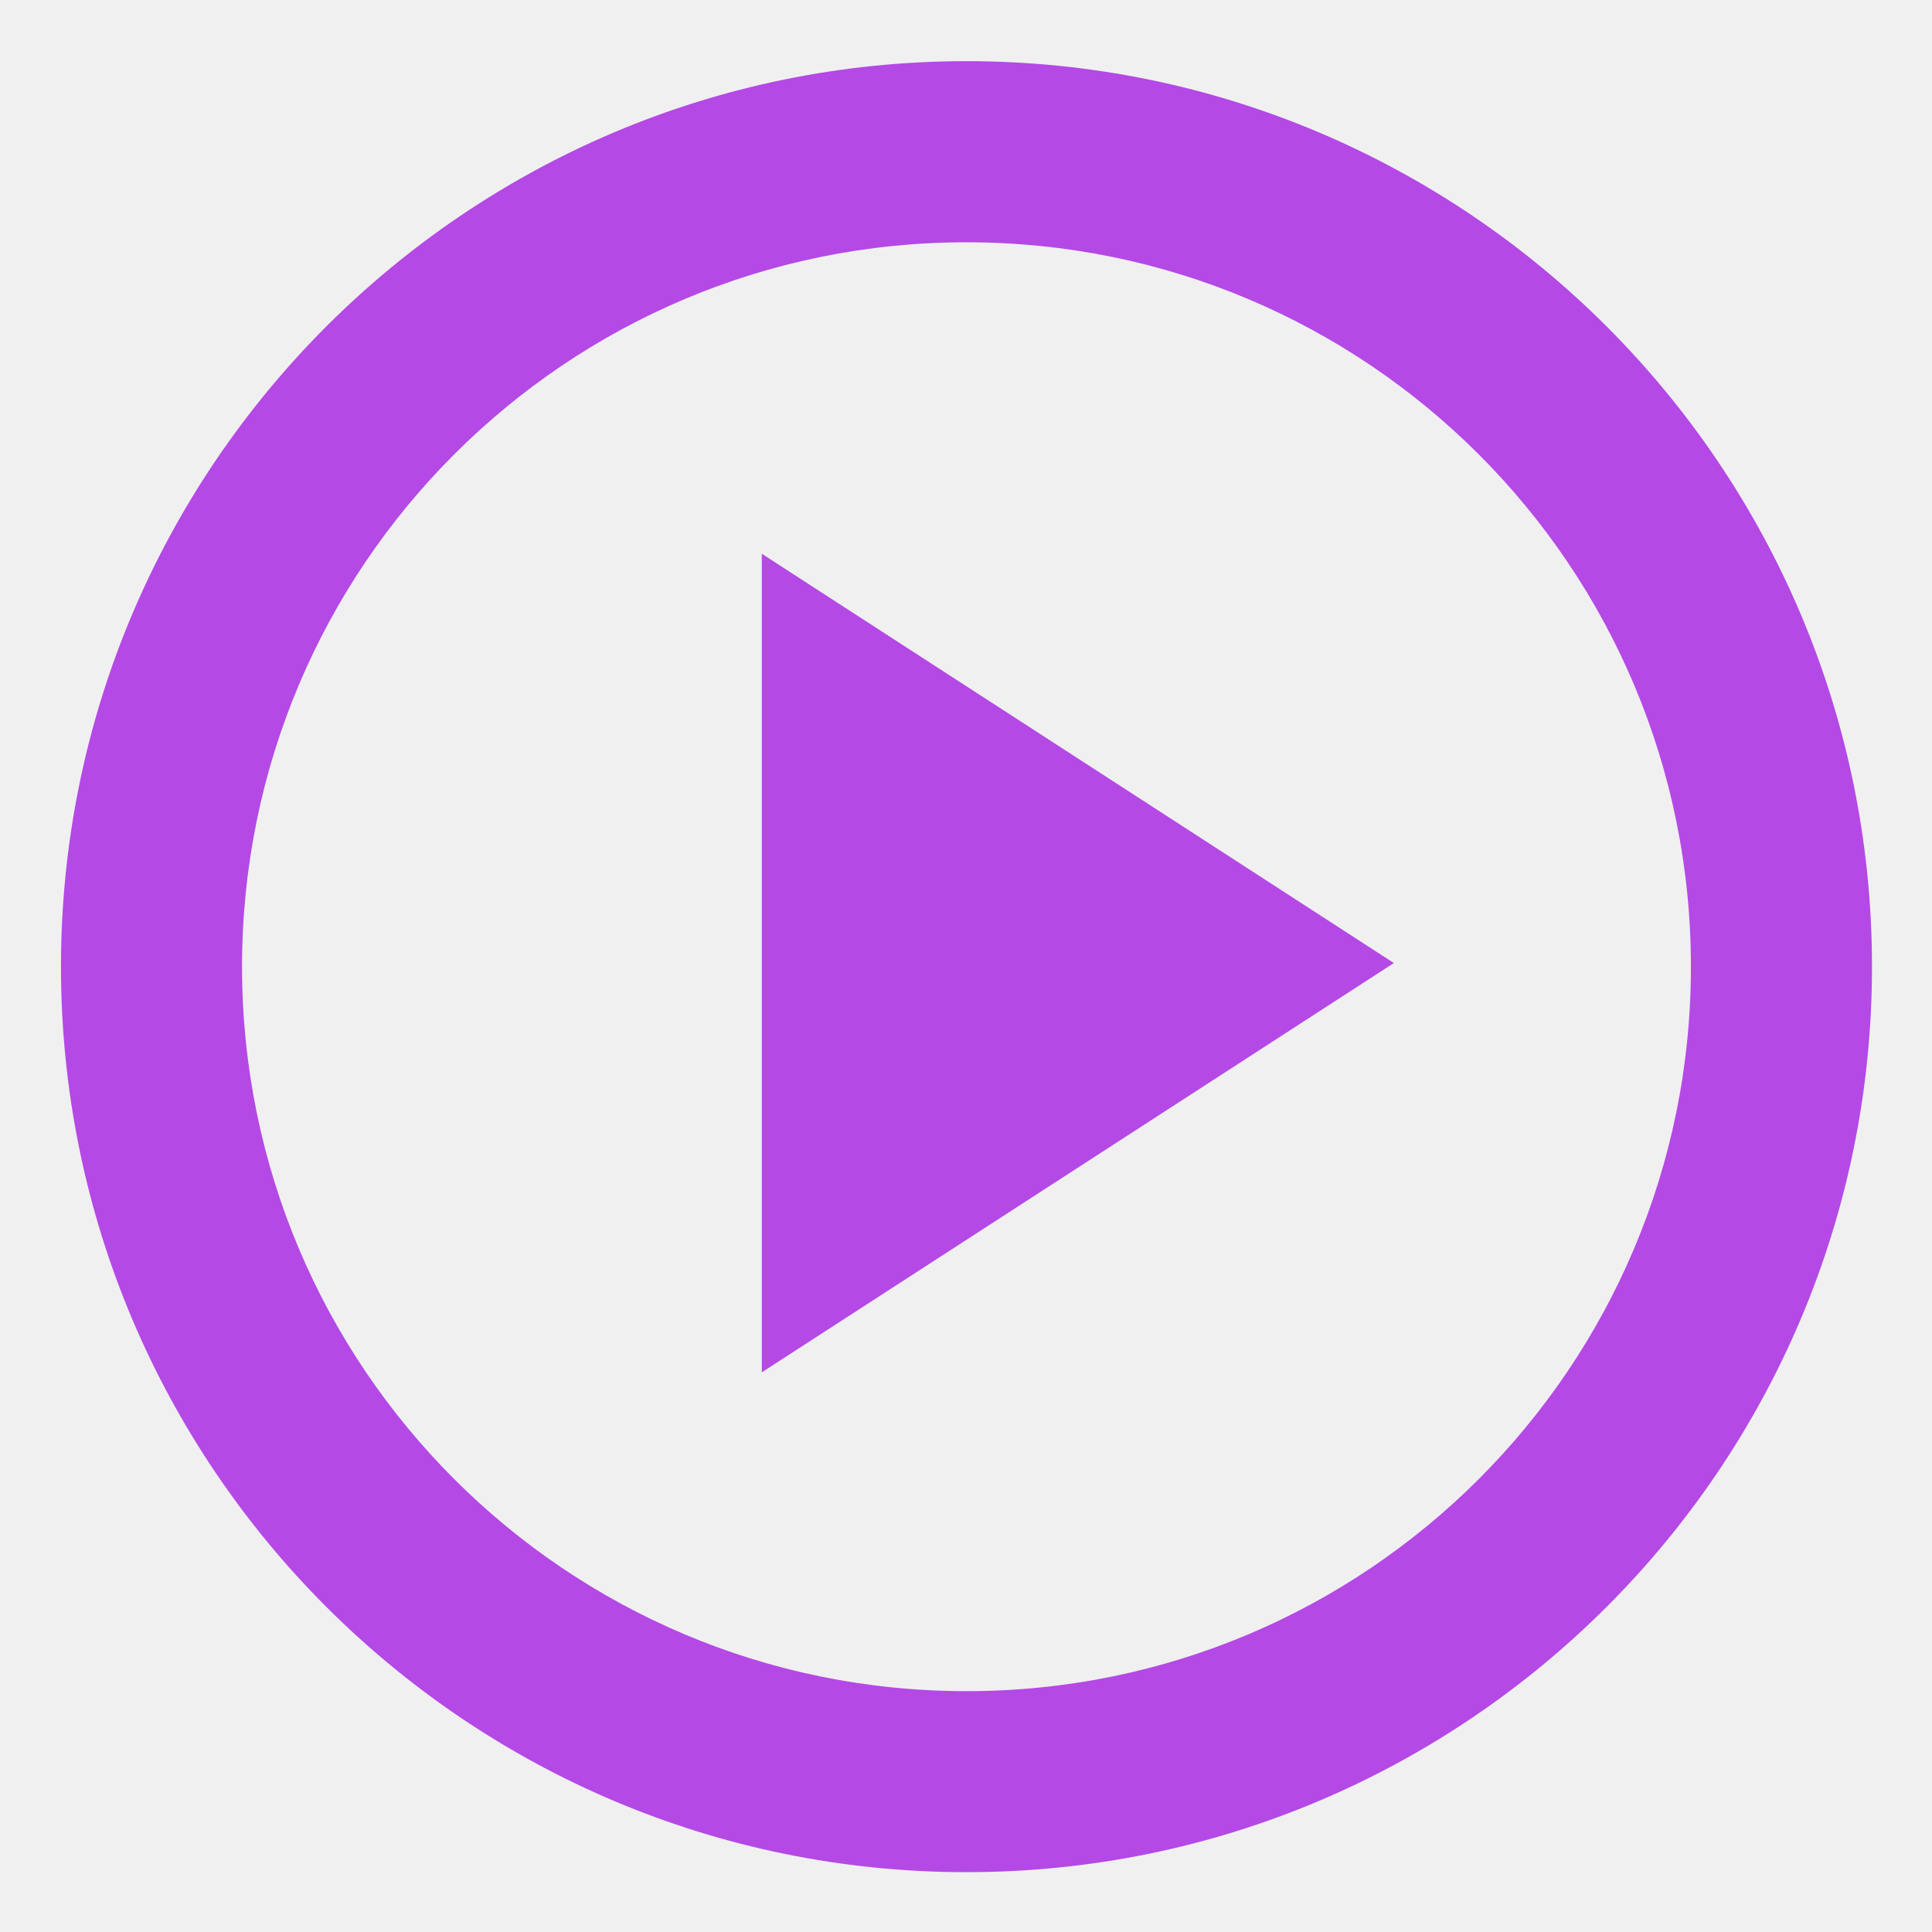
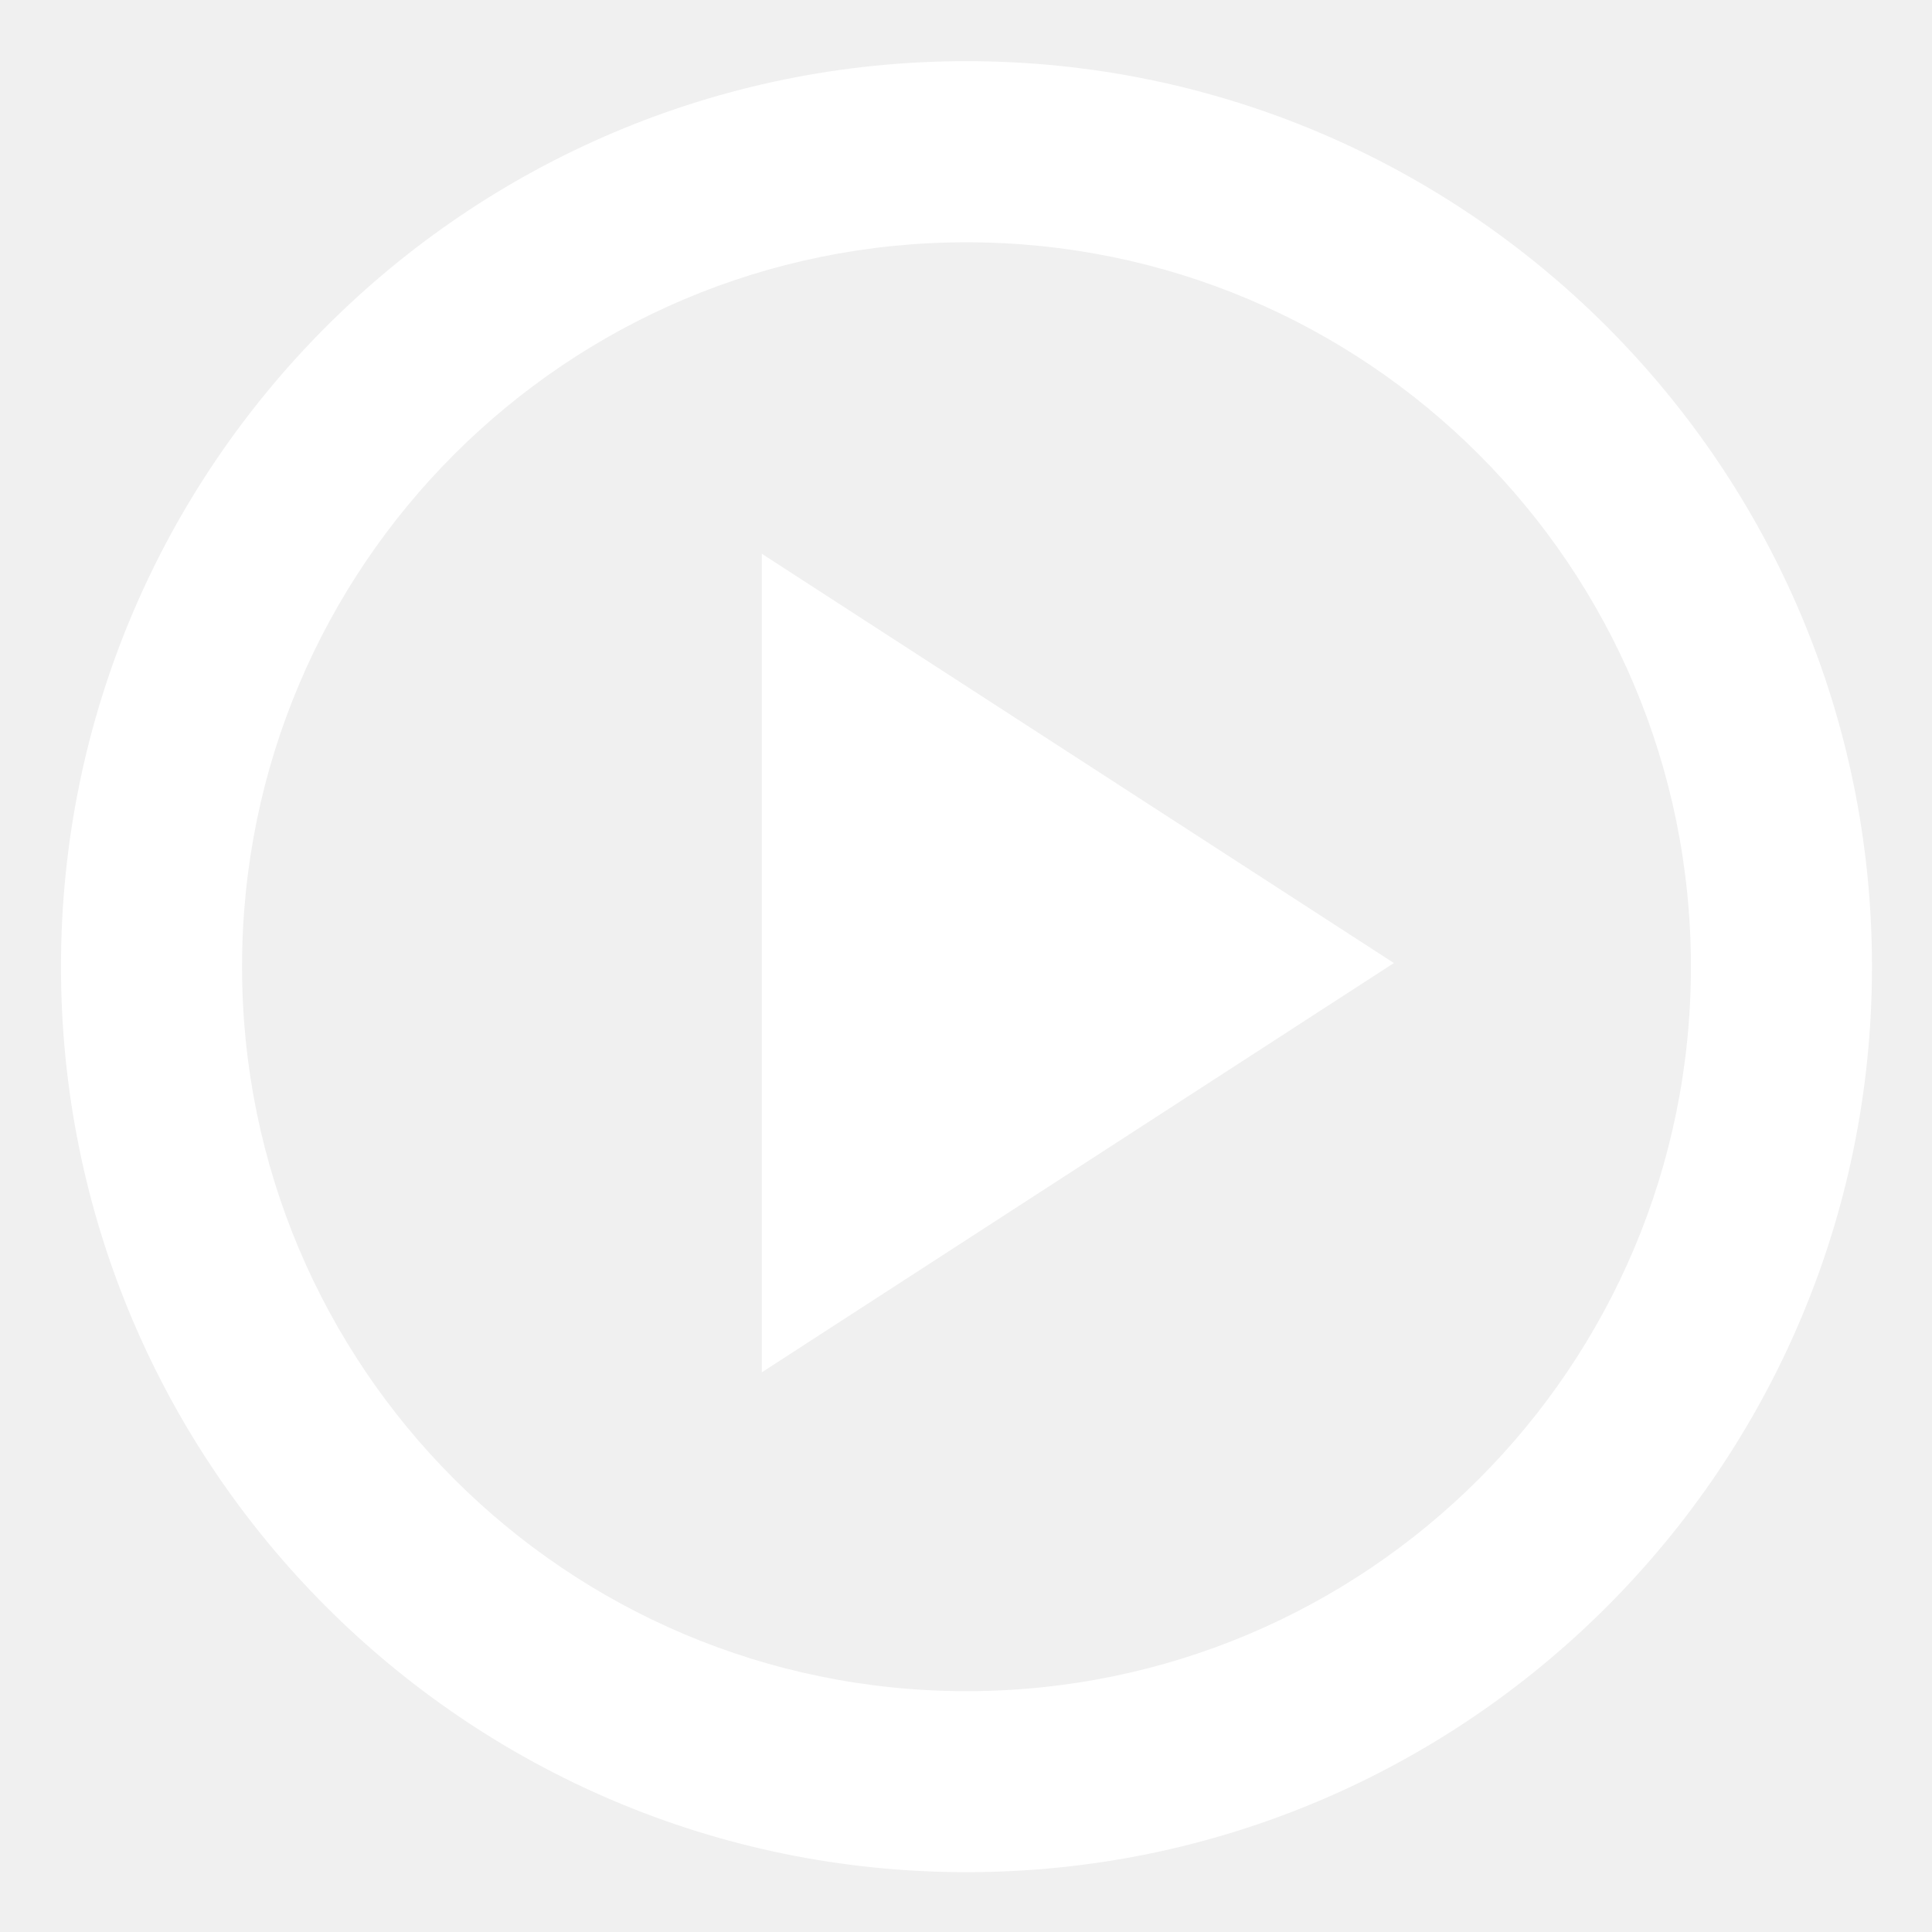
- <svg xmlns="http://www.w3.org/2000/svg" version="1.1" width="32" height="32" viewBox="0 0 32 32" fill="#b449e6">
-   <path d="M16.008 4.013c6.629 0 11.999 5.369 11.999 11.999s-5.369 11.999-11.999 11.999-11.999-5.369-11.999-11.999 5.369-11.999 11.999-11.999zM16.008 1.013c-8.279 0-14.998 6.719-14.998 14.998s6.719 14.998 14.998 14.998 14.998-6.719 14.998-14.998-6.719-14.998-14.998-14.998v0z">
- 	</path>
-   <path d="M12.618 9.172l10.469 6.779-10.469 6.779z">
- 	</path>
+ <svg xmlns="http://www.w3.org/2000/svg" version="1.1" width="32" height="32" viewBox="0 0 32 32">
+   <path fill="#fff" d="M16.008 4.013c6.629 0 11.999 5.369 11.999 11.999s-5.369 11.999-11.999 11.999-11.999-5.369-11.999-11.999 5.369-11.999 11.999-11.999zM16.008 1.013c-8.279 0-14.998 6.719-14.998 14.998s6.719 14.998 14.998 14.998 14.998-6.719 14.998-14.998-6.719-14.998-14.998-14.998v0z" />
+   <path fill="#fff" d="M12.618 9.172l10.469 6.779-10.469 6.779z" />
</svg>
